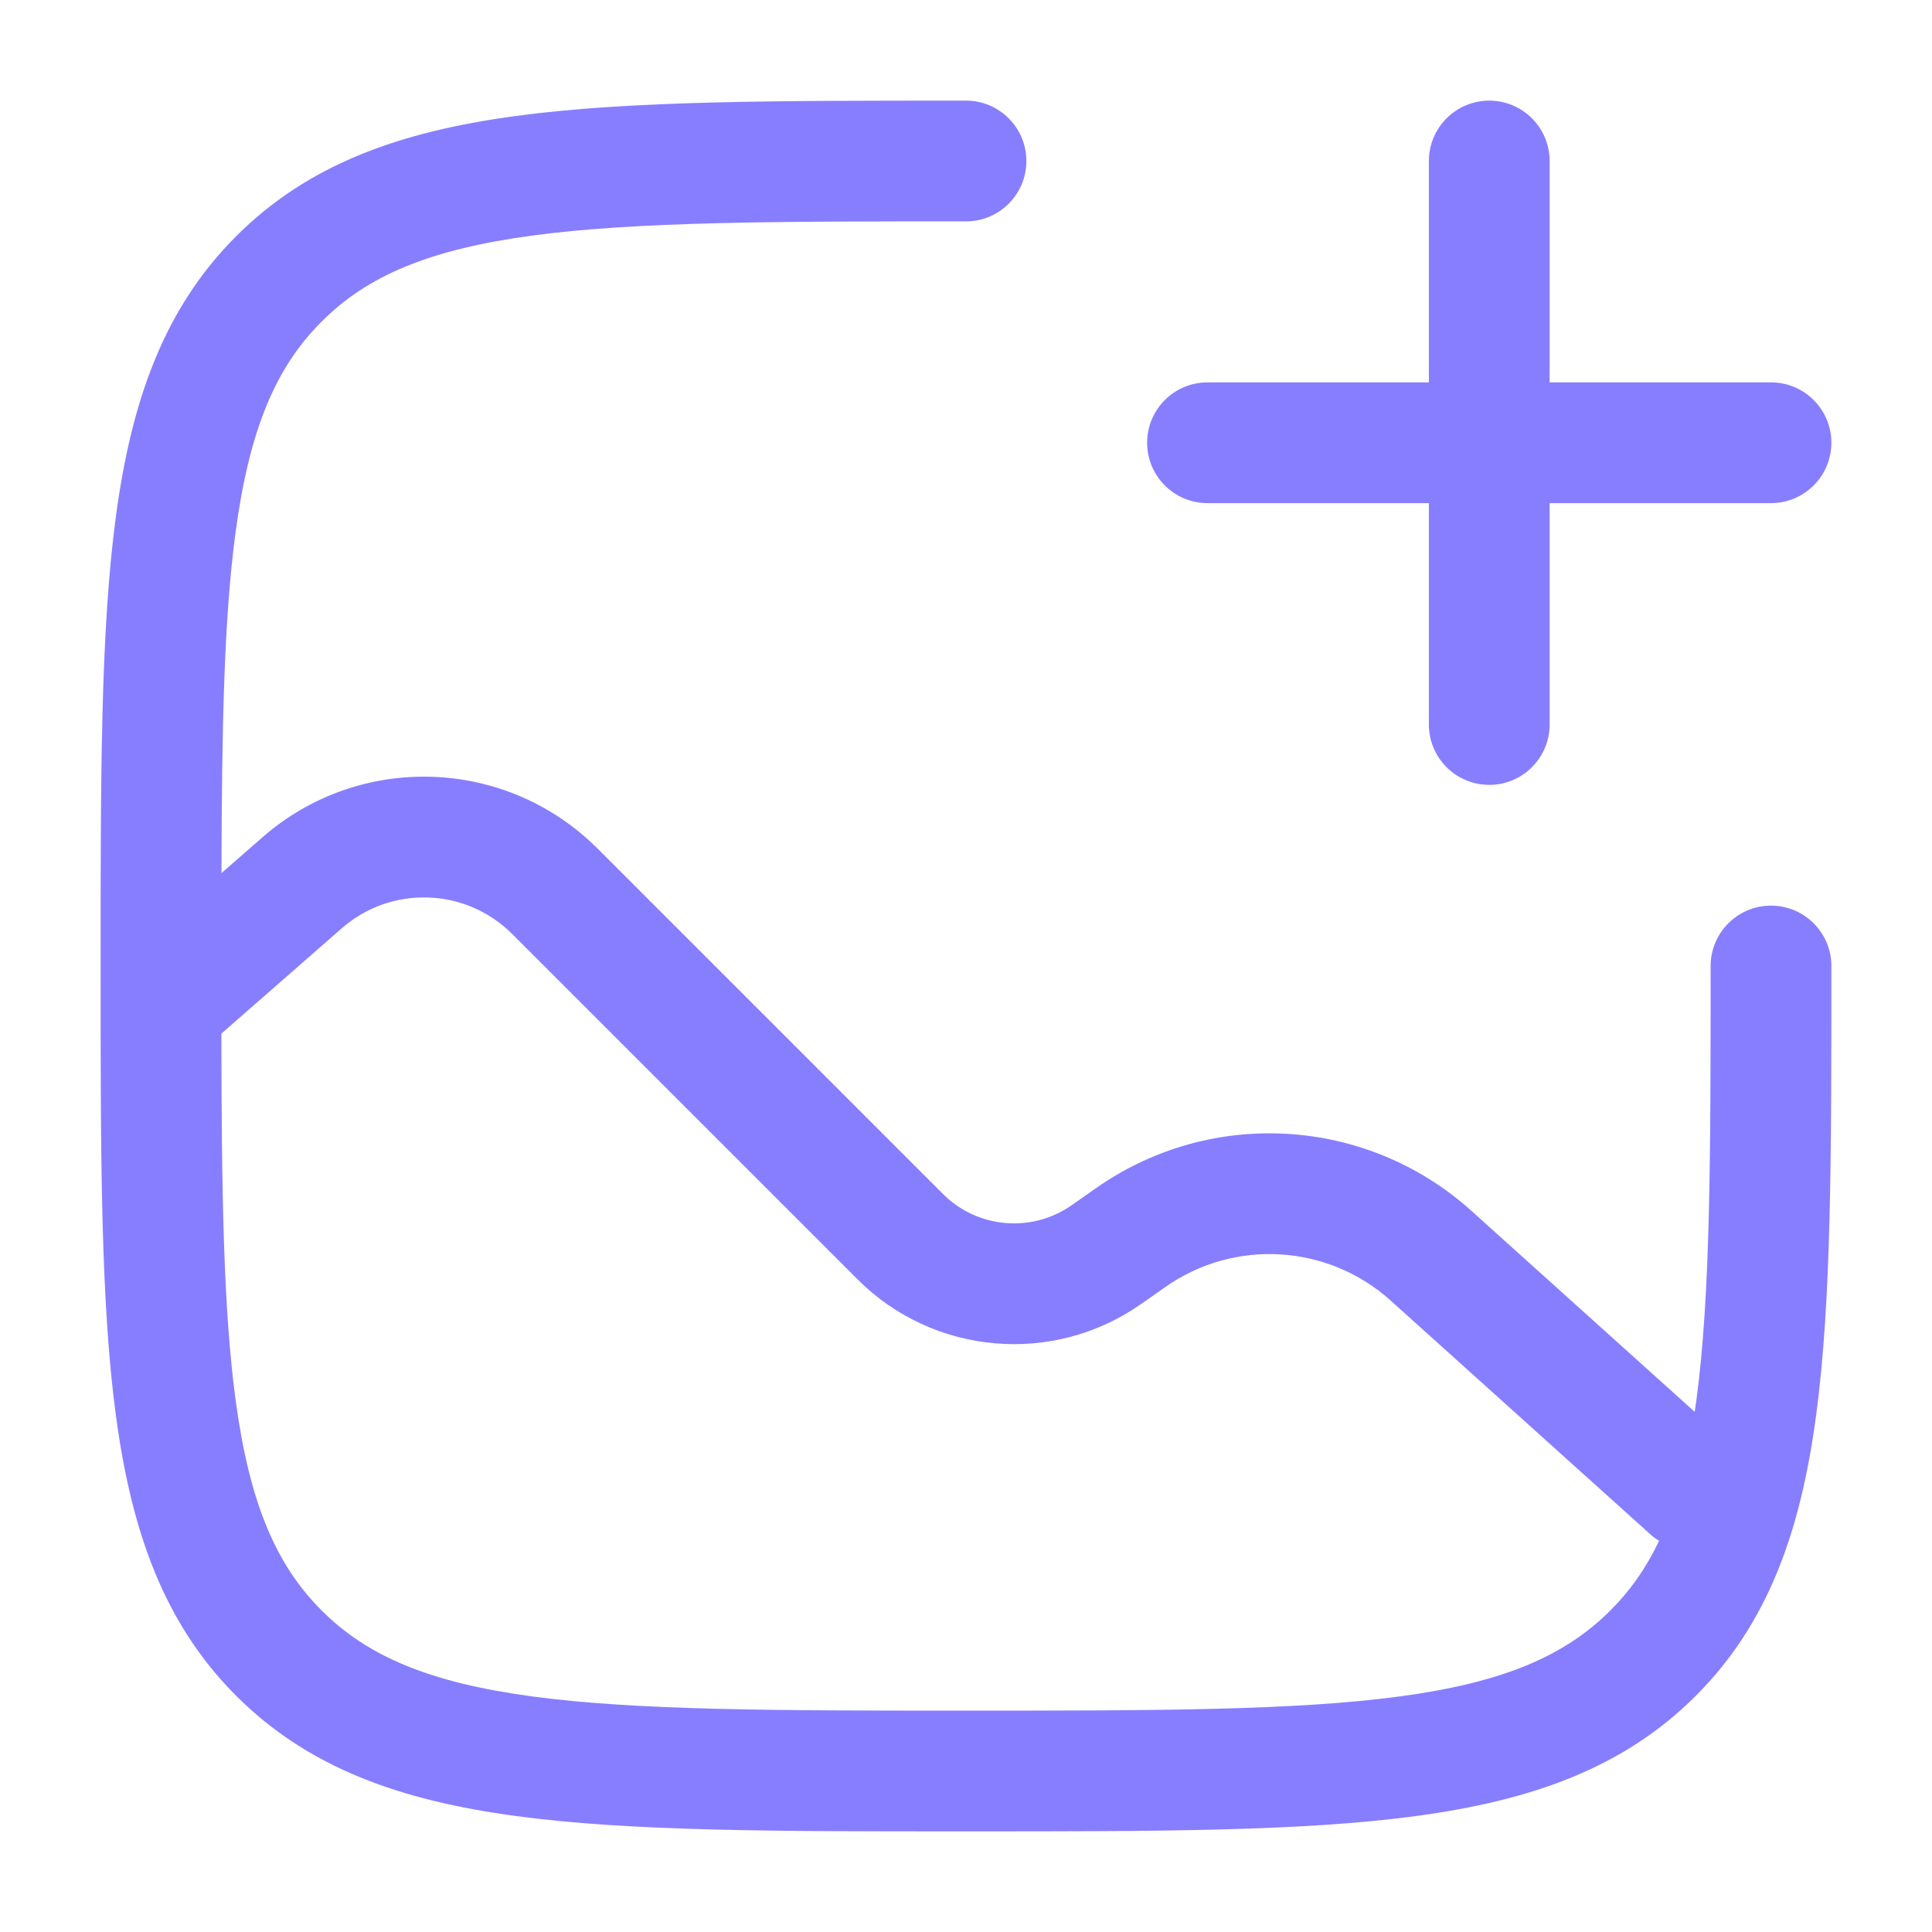
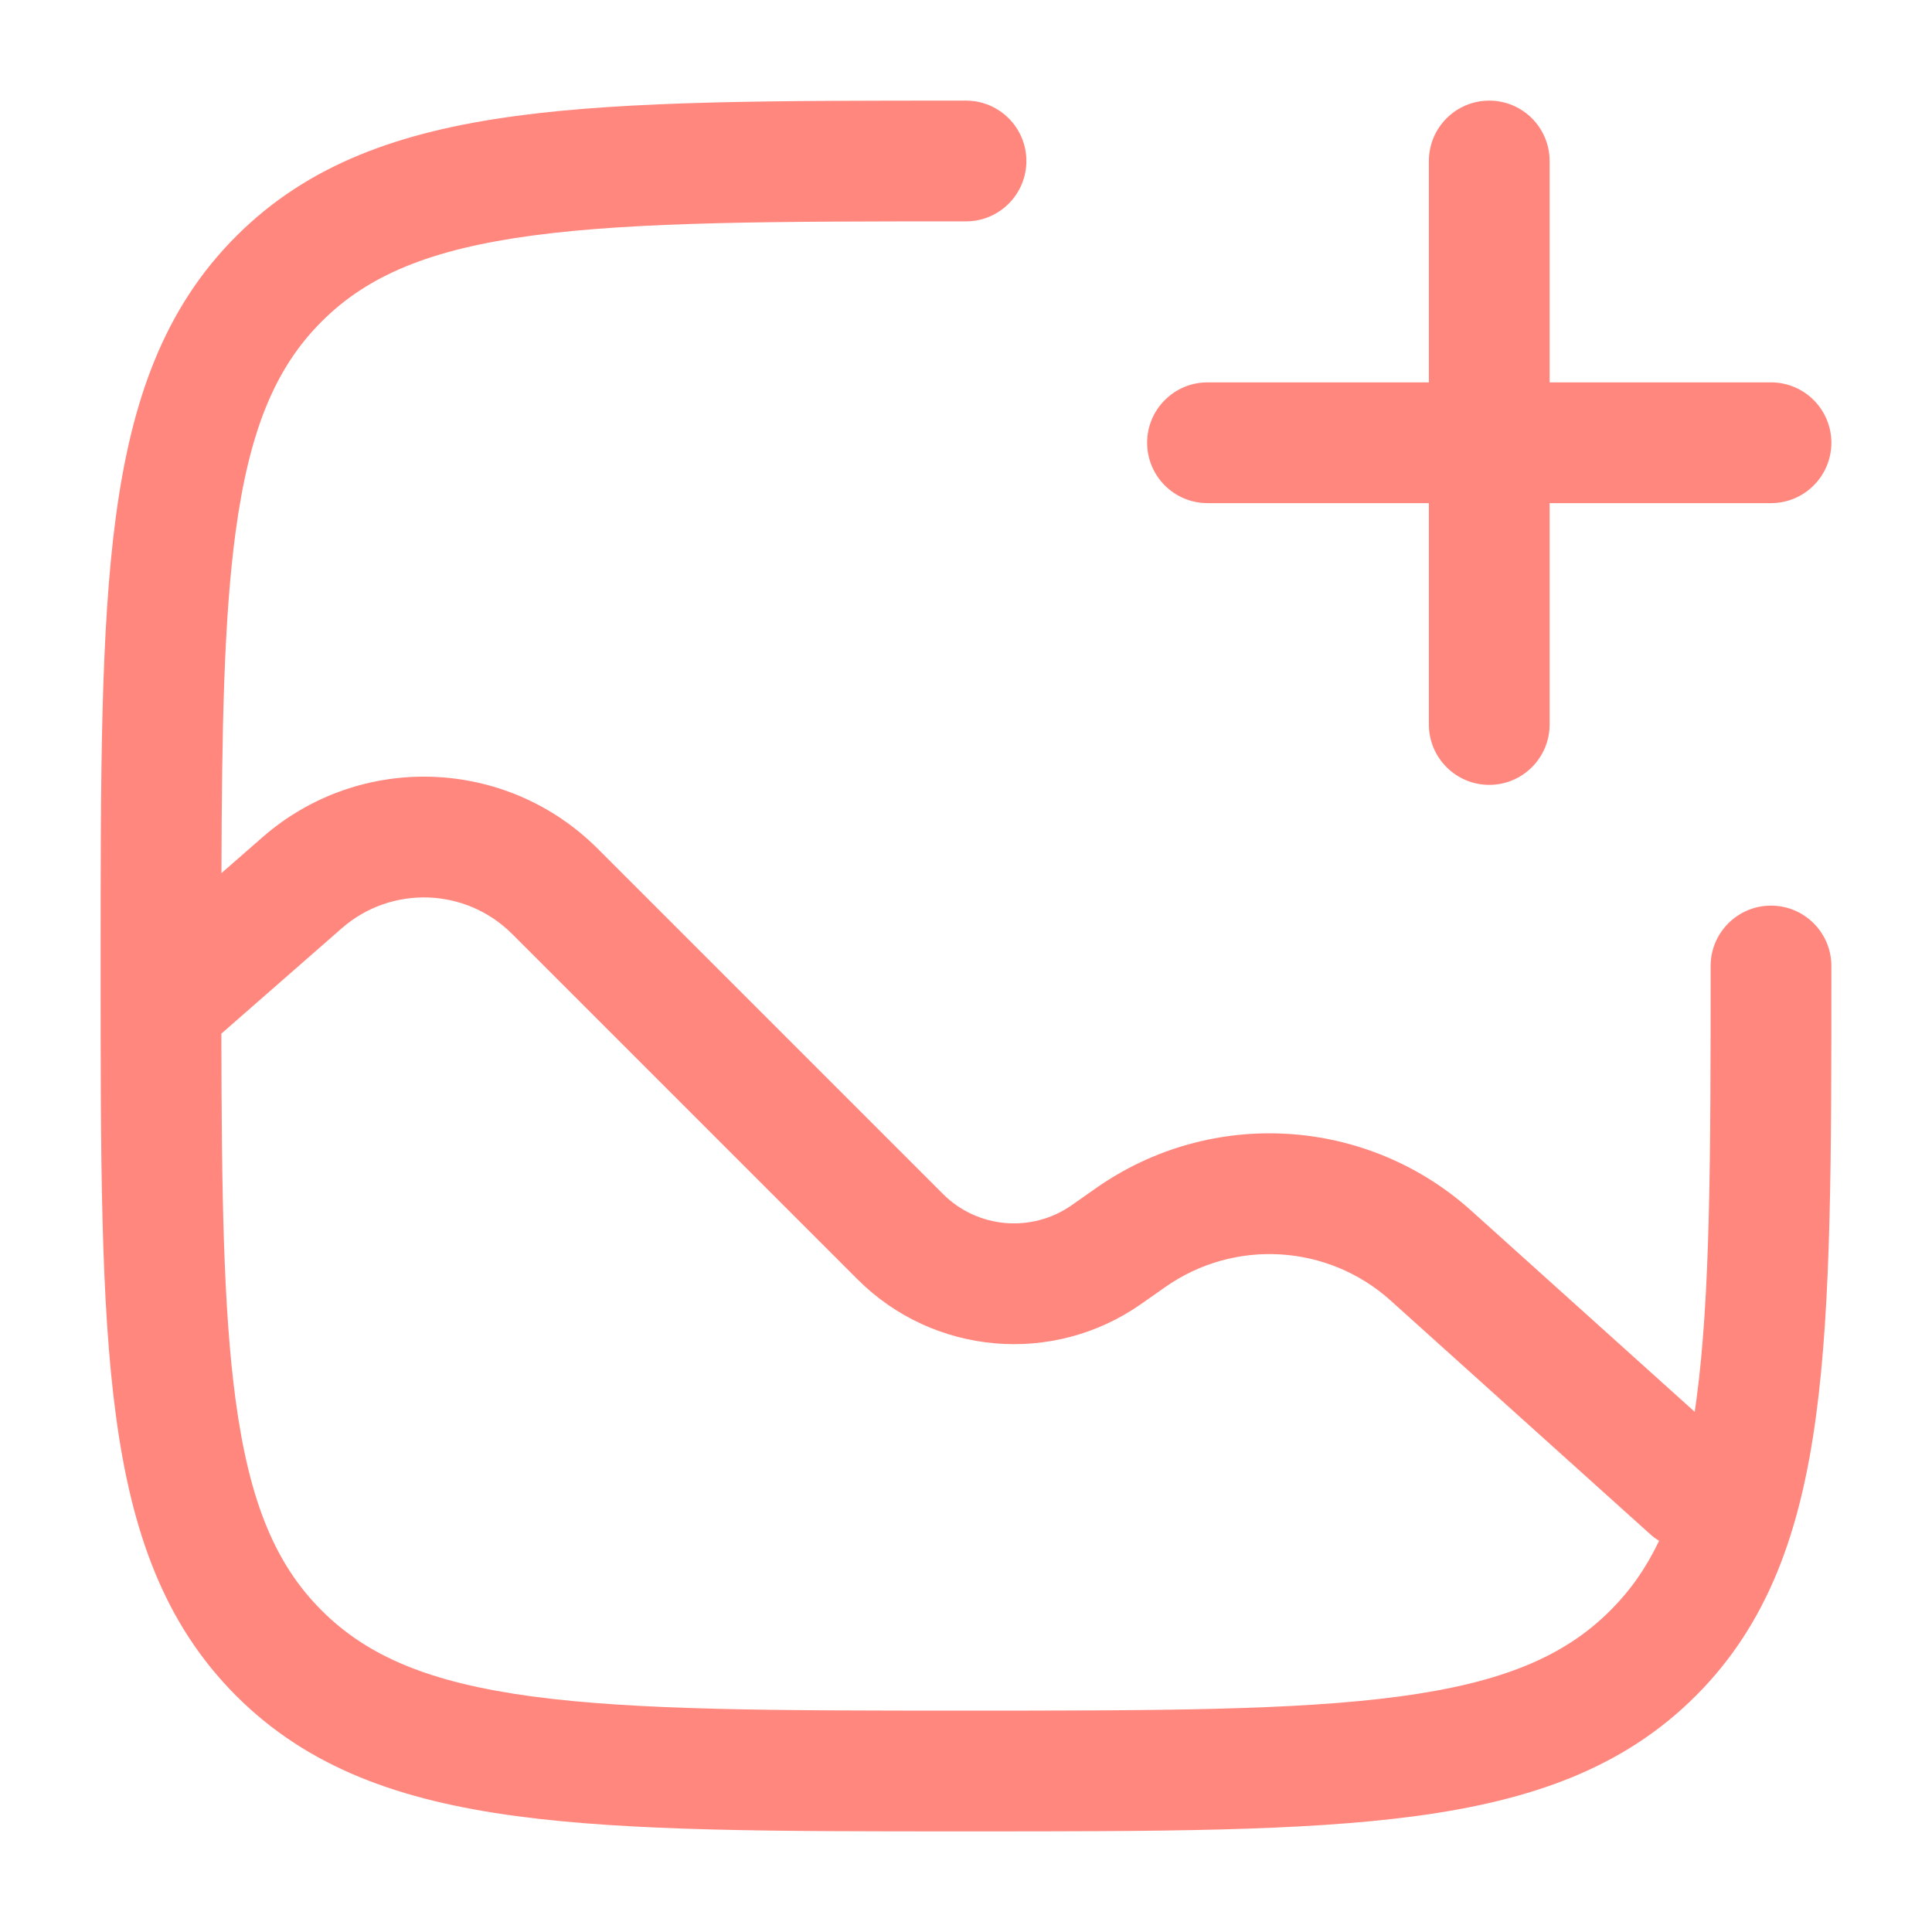
<svg xmlns="http://www.w3.org/2000/svg" width="24" height="24" viewBox="0 0 24 24" fill="none">
-   <path fill-rule="evenodd" clip-rule="evenodd" d="M18.5 1.25C18.914 1.25 19.25 1.586 19.25 2V4.75H22C22.414 4.75 22.75 5.086 22.75 5.5C22.75 5.914 22.414 6.25 22 6.25H19.25V9C19.25 9.414 18.914 9.75 18.5 9.75C18.086 9.75 17.75 9.414 17.75 9V6.25H15C14.586 6.25 14.25 5.914 14.25 5.5C14.25 5.086 14.586 4.75 15 4.75H17.75V2C17.75 1.586 18.086 1.25 18.5 1.25Z" fill="#877EFF" />
-   <path fill-rule="evenodd" clip-rule="evenodd" d="M12 1.25L11.943 1.25C9.634 1.25 7.825 1.25 6.414 1.44C4.969 1.634 3.829 2.039 2.934 2.934C2.039 3.829 1.634 4.969 1.44 6.414C1.25 7.825 1.25 9.634 1.25 11.943V12.057C1.25 14.366 1.25 16.175 1.44 17.586C1.634 19.031 2.039 20.171 2.934 21.066C3.829 21.961 4.969 22.366 6.414 22.56C7.825 22.75 9.634 22.75 11.943 22.75H12.057C14.366 22.75 16.175 22.75 17.586 22.56C19.031 22.366 20.171 21.961 21.066 21.066C21.961 20.171 22.366 19.031 22.56 17.586C22.75 16.175 22.75 14.366 22.75 12.057V12C22.75 11.586 22.414 11.25 22 11.25C21.586 11.25 21.25 11.586 21.25 12C21.25 14.378 21.248 16.086 21.074 17.386C21.067 17.438 21.06 17.488 21.052 17.538L18.278 15.041C16.979 13.872 15.044 13.755 13.613 14.761L13.315 14.97C12.818 15.319 12.142 15.261 11.713 14.831L7.423 10.541C6.287 9.406 4.466 9.345 3.258 10.403L2.751 10.846C2.756 9.054 2.781 7.693 2.926 6.614C3.098 5.335 3.425 4.564 3.995 3.995C4.564 3.425 5.335 3.098 6.614 2.926C7.914 2.752 9.622 2.75 12 2.75C12.414 2.75 12.75 2.414 12.75 2C12.75 1.586 12.414 1.25 12 1.25ZM2.926 17.386C3.098 18.665 3.425 19.436 3.995 20.005C4.564 20.575 5.335 20.902 6.614 21.074C7.914 21.248 9.622 21.25 12 21.25C14.378 21.25 16.087 21.248 17.386 21.074C18.665 20.902 19.436 20.575 20.005 20.005C20.249 19.762 20.448 19.481 20.61 19.14C20.571 19.117 20.533 19.089 20.498 19.057L17.275 16.156C16.495 15.454 15.334 15.385 14.476 15.988L14.178 16.197C13.084 16.966 11.597 16.837 10.652 15.892L6.362 11.602C5.785 11.025 4.86 10.994 4.245 11.532L2.75 12.84C2.753 14.788 2.773 16.245 2.926 17.386Z" fill="#877EFF" />
+   <path fill-rule="evenodd" clip-rule="evenodd" d="M18.5 1.25C18.914 1.25 19.25 1.586 19.25 2V4.75H22C22.414 4.75 22.75 5.086 22.75 5.5C22.75 5.914 22.414 6.25 22 6.25H19.25V9C19.25 9.414 18.914 9.75 18.5 9.75C18.086 9.75 17.75 9.414 17.75 9V6.25H15C14.586 6.25 14.25 5.914 14.25 5.5C14.25 5.086 14.586 4.75 15 4.75H17.75V2C17.75 1.586 18.086 1.25 18.5 1.25Z" fill="#FF877E" />
+   <path fill-rule="evenodd" clip-rule="evenodd" d="M12 1.25L11.943 1.25C9.634 1.25 7.825 1.25 6.414 1.44C4.969 1.634 3.829 2.039 2.934 2.934C2.039 3.829 1.634 4.969 1.44 6.414C1.25 7.825 1.25 9.634 1.25 11.943V12.057C1.25 14.366 1.25 16.175 1.44 17.586C1.634 19.031 2.039 20.171 2.934 21.066C3.829 21.961 4.969 22.366 6.414 22.56C7.825 22.75 9.634 22.75 11.943 22.75H12.057C14.366 22.75 16.175 22.75 17.586 22.56C19.031 22.366 20.171 21.961 21.066 21.066C21.961 20.171 22.366 19.031 22.56 17.586C22.75 16.175 22.75 14.366 22.75 12.057V12C22.75 11.586 22.414 11.25 22 11.25C21.586 11.25 21.25 11.586 21.25 12C21.25 14.378 21.248 16.086 21.074 17.386C21.067 17.438 21.06 17.488 21.052 17.538L18.278 15.041C16.979 13.872 15.044 13.755 13.613 14.761L13.315 14.97C12.818 15.319 12.142 15.261 11.713 14.831L7.423 10.541C6.287 9.406 4.466 9.345 3.258 10.403L2.751 10.846C2.756 9.054 2.781 7.693 2.926 6.614C3.098 5.335 3.425 4.564 3.995 3.995C4.564 3.425 5.335 3.098 6.614 2.926C7.914 2.752 9.622 2.75 12 2.75C12.414 2.75 12.75 2.414 12.75 2C12.75 1.586 12.414 1.25 12 1.25ZM2.926 17.386C3.098 18.665 3.425 19.436 3.995 20.005C4.564 20.575 5.335 20.902 6.614 21.074C7.914 21.248 9.622 21.25 12 21.25C14.378 21.25 16.087 21.248 17.386 21.074C18.665 20.902 19.436 20.575 20.005 20.005C20.249 19.762 20.448 19.481 20.61 19.14C20.571 19.117 20.533 19.089 20.498 19.057L17.275 16.156C16.495 15.454 15.334 15.385 14.476 15.988L14.178 16.197C13.084 16.966 11.597 16.837 10.652 15.892L6.362 11.602C5.785 11.025 4.86 10.994 4.245 11.532L2.75 12.84C2.753 14.788 2.773 16.245 2.926 17.386Z" fill="#FF877E" />
</svg>
